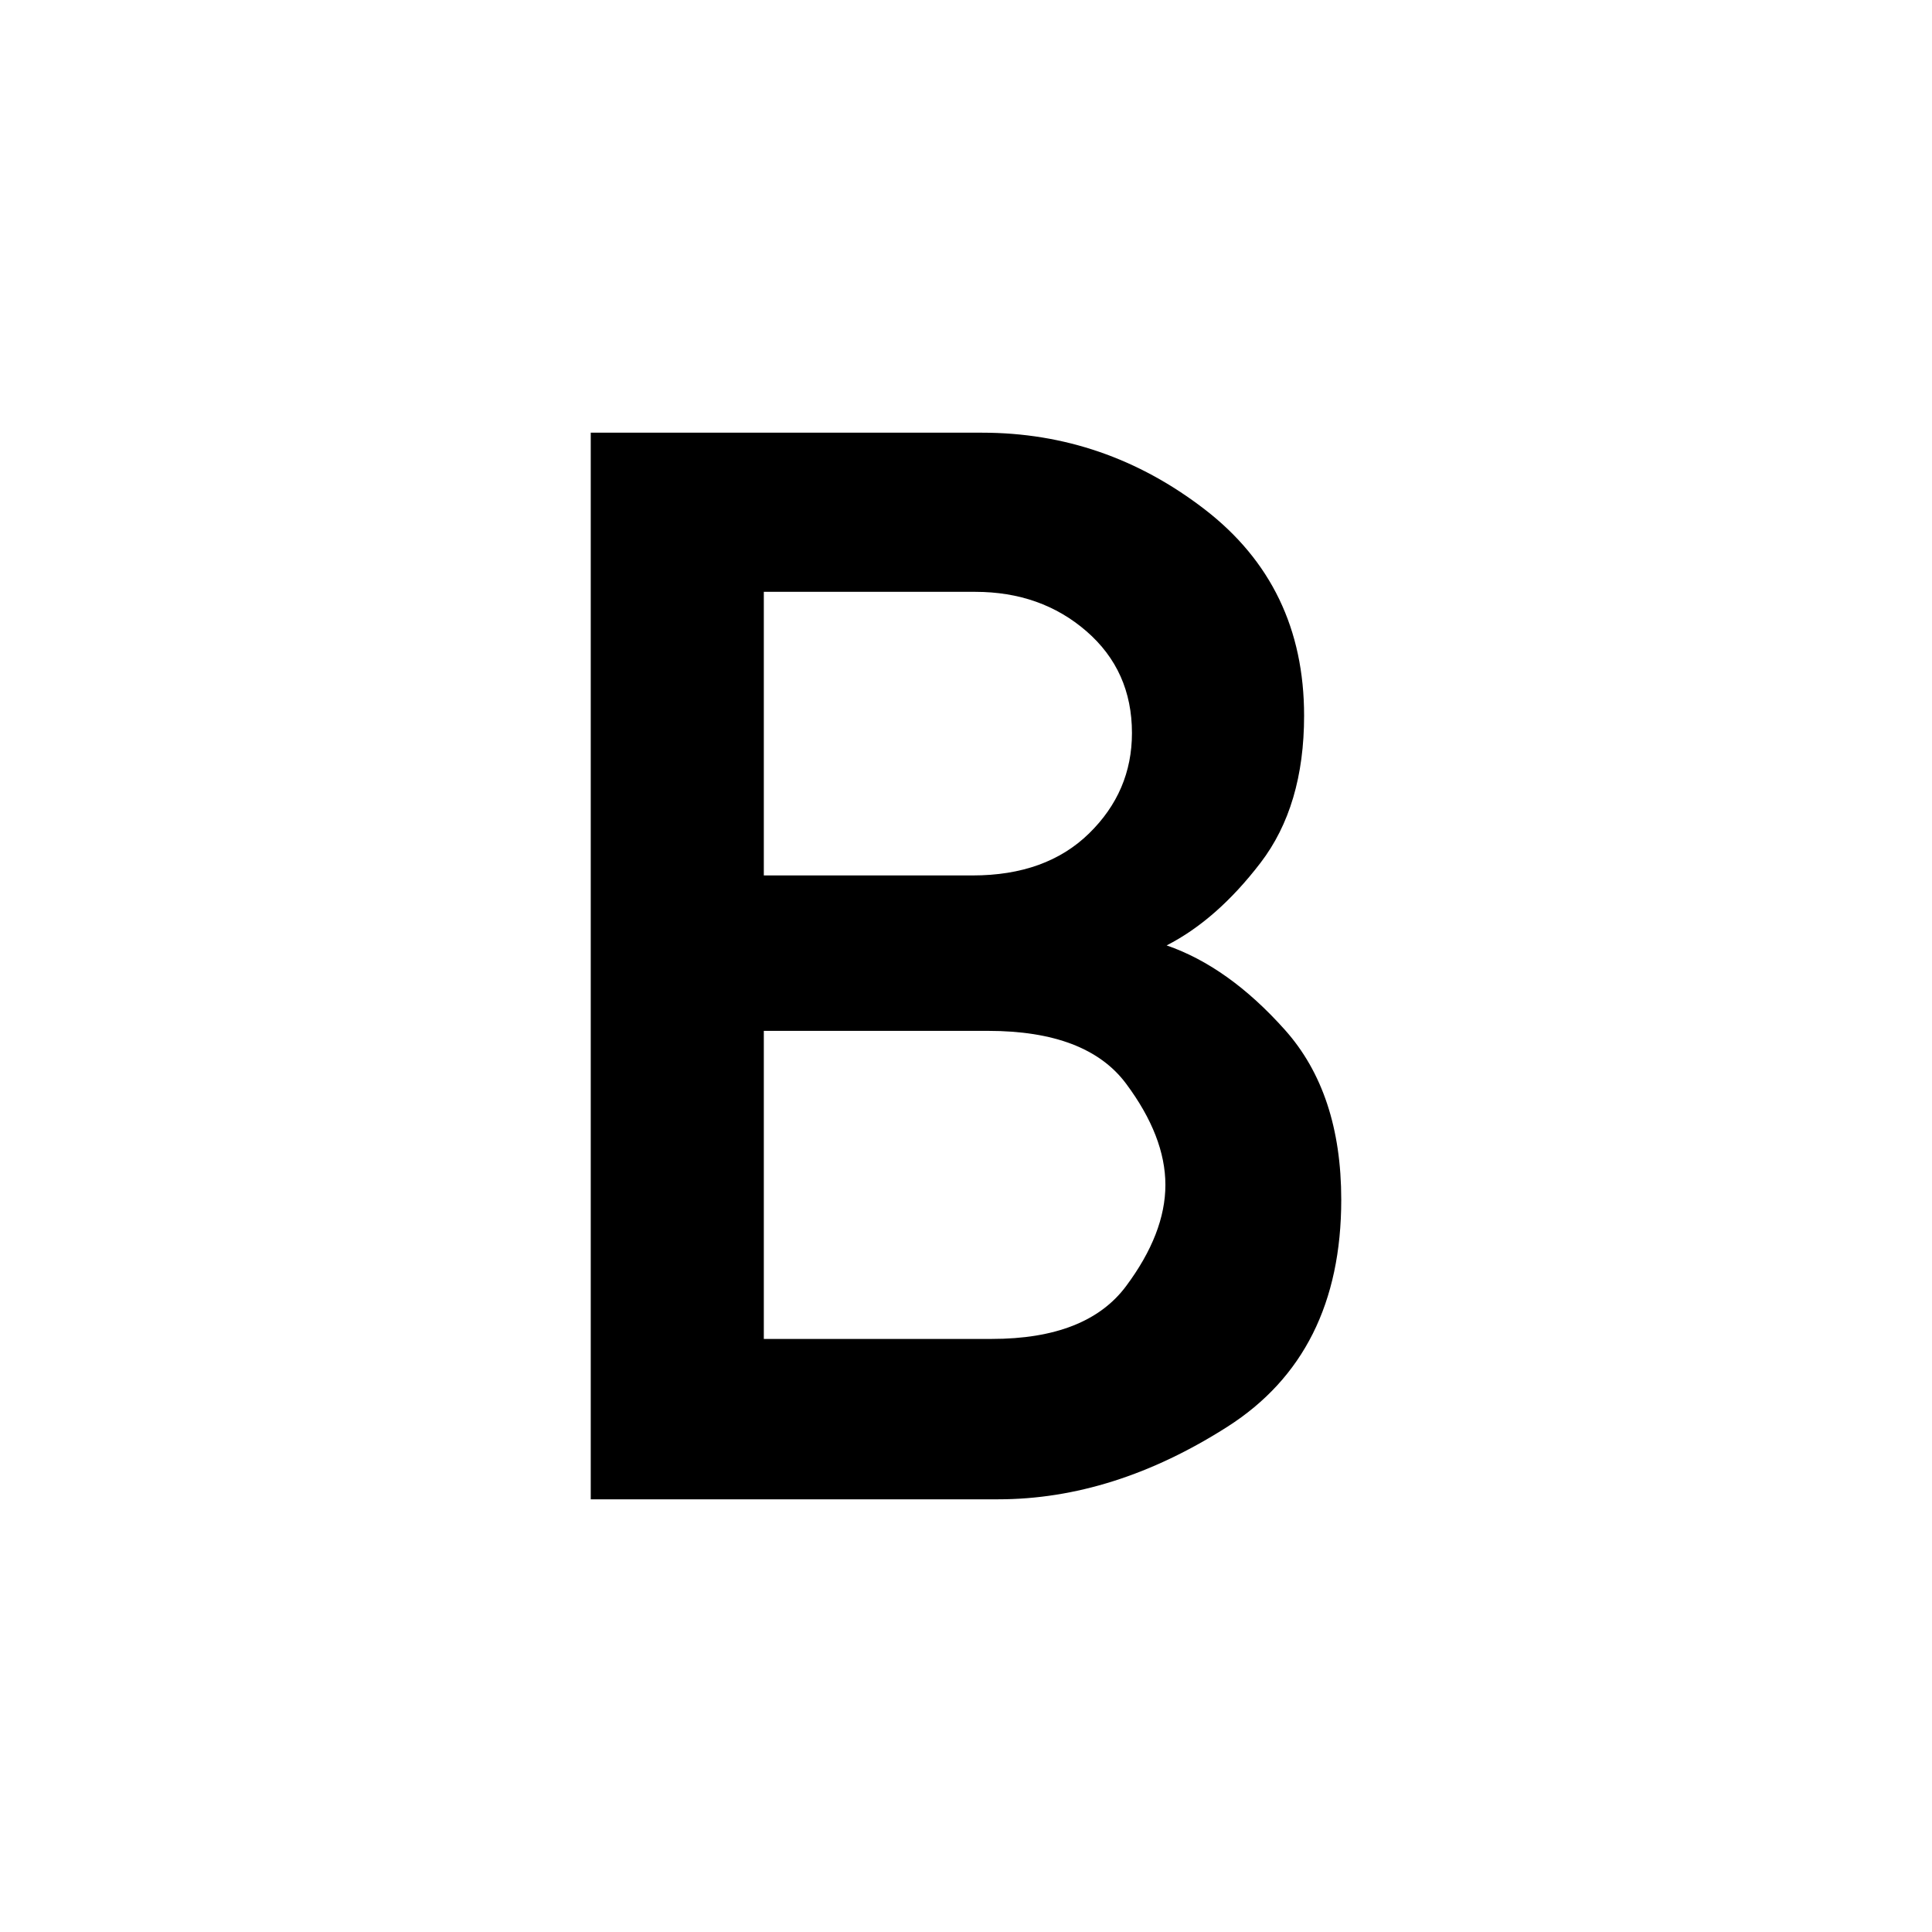
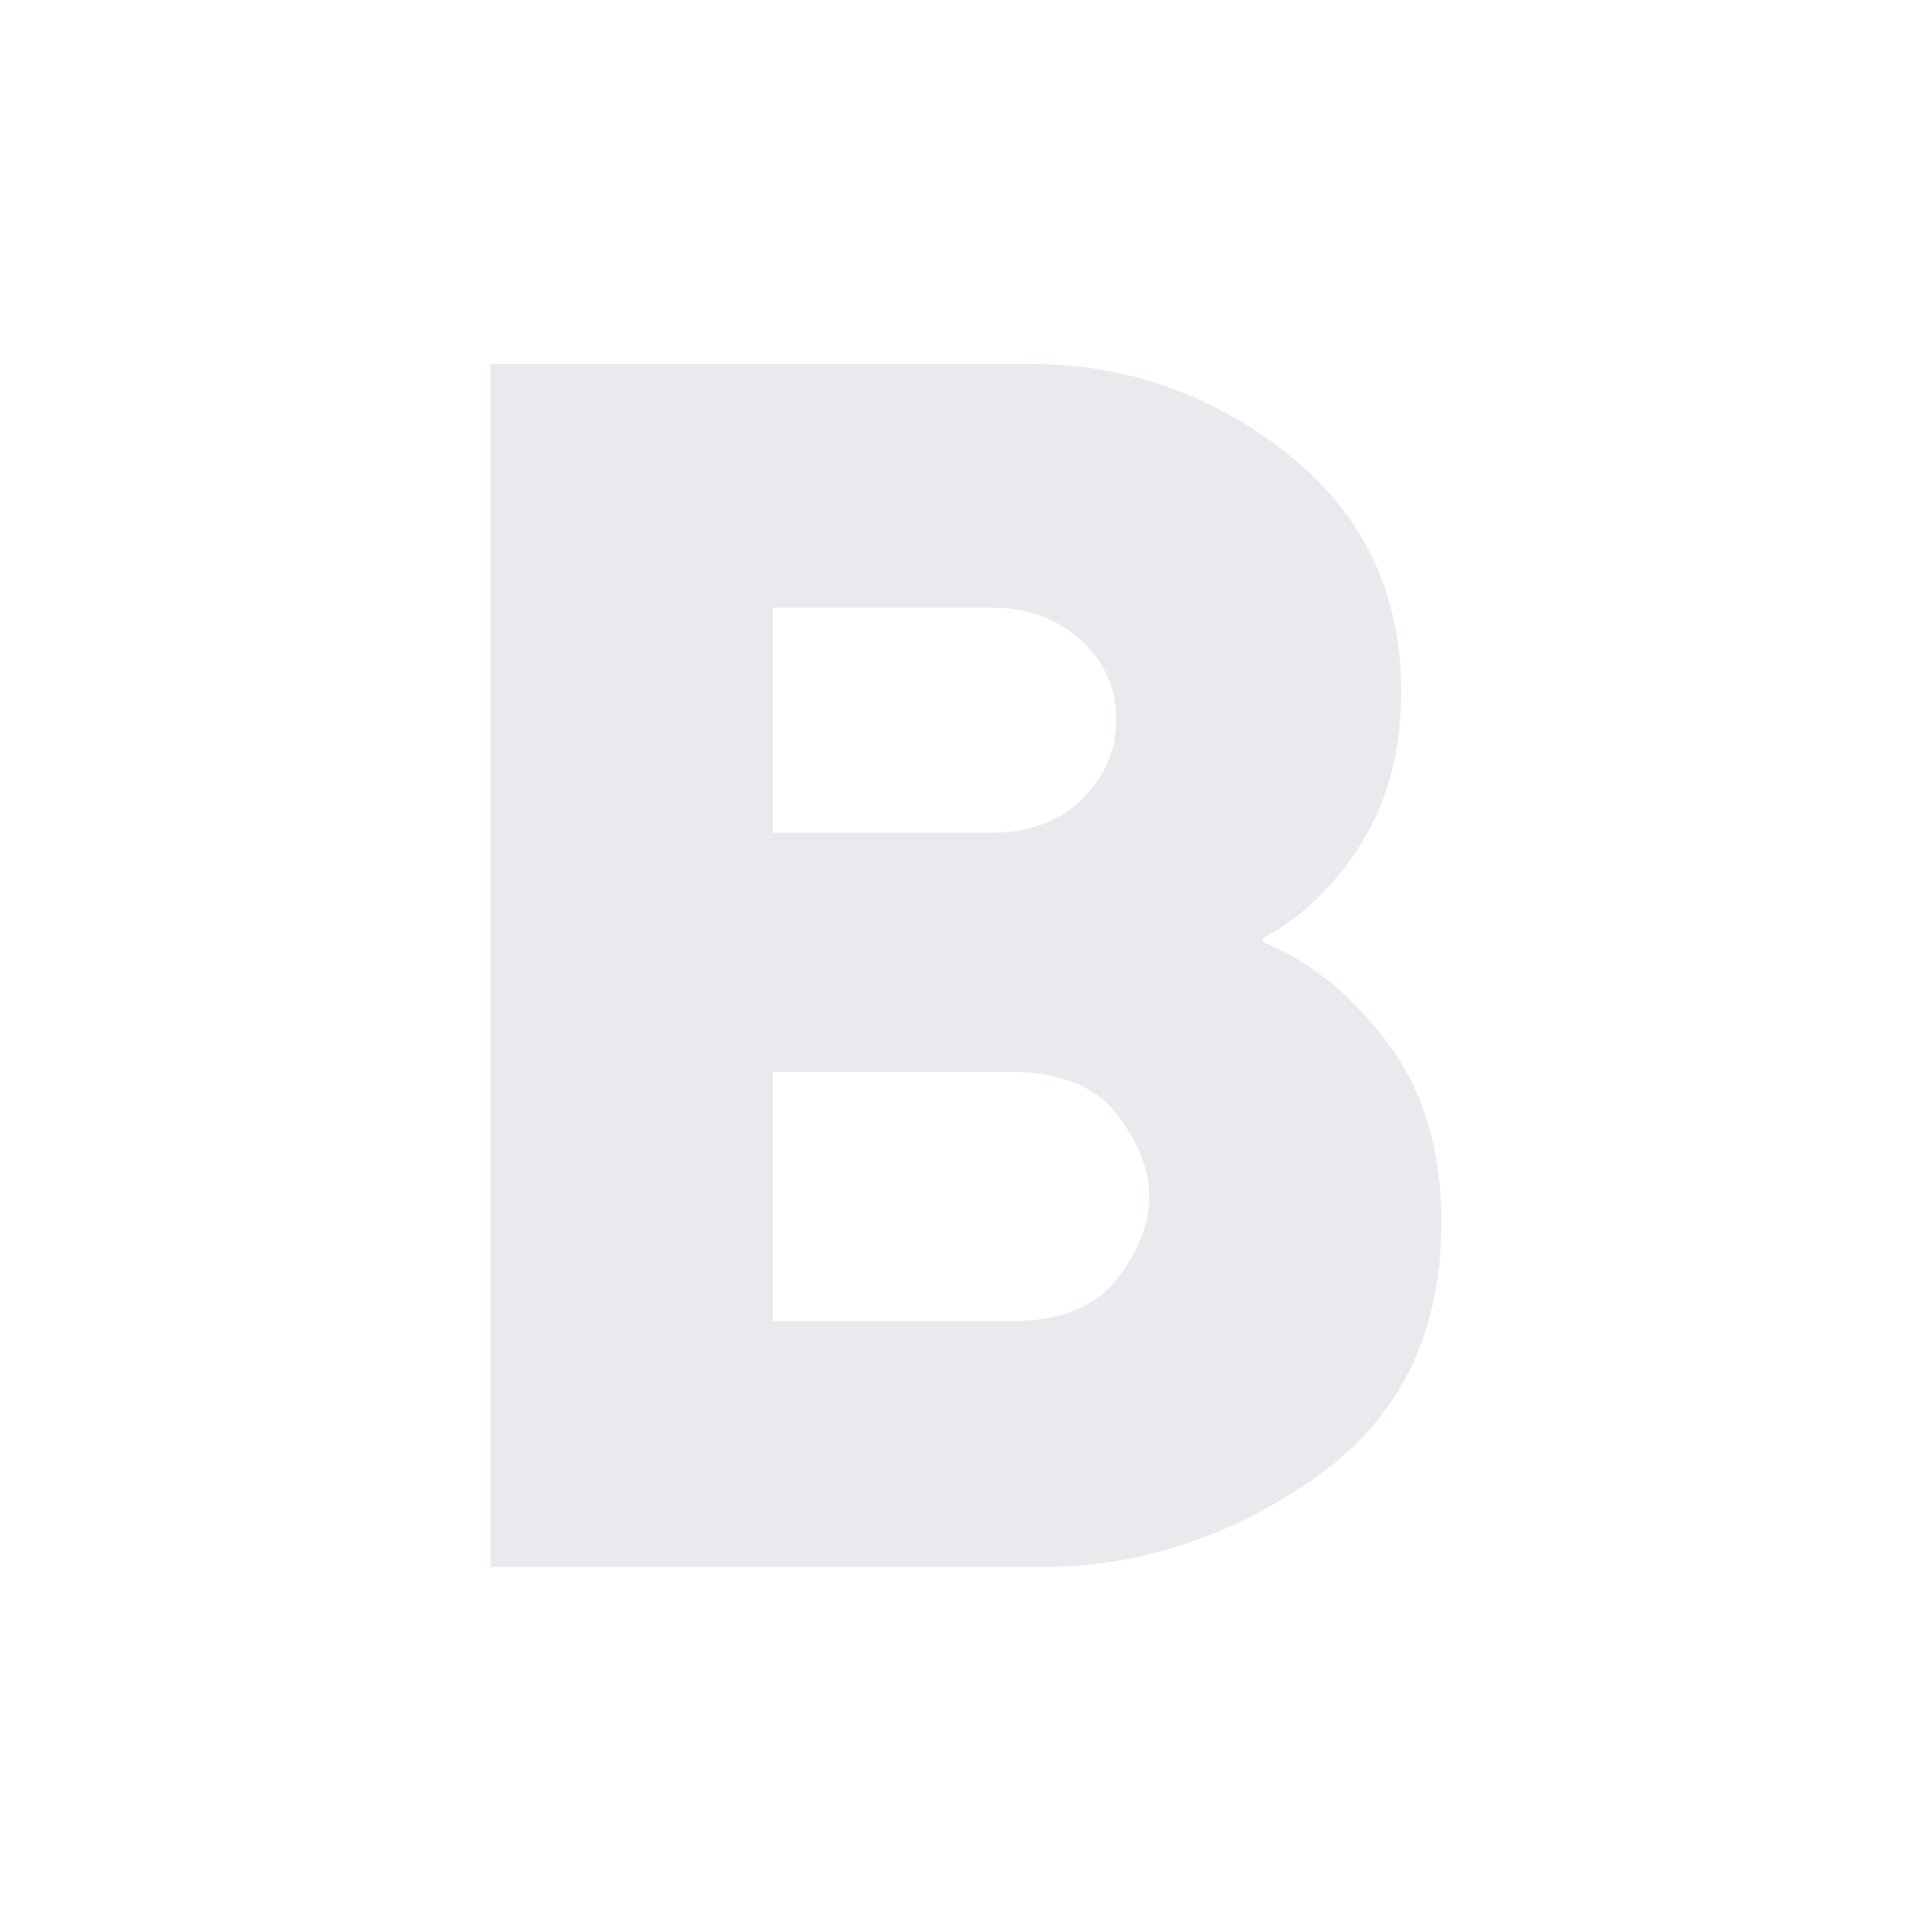
- <svg xmlns="http://www.w3.org/2000/svg" height="24" viewBox="0 -960 960 960" width="24">
-   <path d="M293.54-215.001v-529.998H488q61.153 0 110.576 38.077 49.423 38.077 49.423 102.538 0 44.845-21.654 73.115-21.654 28.269-46.654 41.038 30.769 10.616 58.769 41.962 28 31.346 28 84.423 0 76.691-56.538 112.768T496-215.001H293.54Zm85.997-79.69h113.232q47.231 0 66.77-26.231 19.539-26.231 19.539-50.309 0-24.078-19.539-50.308Q540-447.77 490.923-447.77H379.537v153.079Zm0-230.308h103.77q36.462 0 57.809-20.846 21.347-20.847 21.347-49.924 0-30.924-22.578-50.54-22.577-19.615-55.347-19.615H379.537v140.925Z" />
+ <svg xmlns="http://www.w3.org/2000/svg" height="24px" viewBox="0 -960 960 960" width="24px" fill="#e8eaed">
+   <path d="M243.74-181.35v-597.87h267.35q72.35 0 128.76 44.81 56.41 44.8 56.41 118.06 0 44.22-20.17 75.96-20.18 31.74-48.65 46.56v1.7q35.74 14.96 62.28 50.61t26.54 88.87q0 83.35-63.3 127.32-63.31 43.98-135 43.98H243.74Zm140.22-122.17h118.13q36.69 0 52.84-20.83 16.16-20.82 16.16-40.87 0-20.04-16.16-41.15-16.15-21.11-54.15-21.11H383.96v123.96Zm0-242.7h108.26q28.48 0 45.45-16.72 16.98-16.71 16.98-39.41 0-24-17.85-39.85-17.84-15.84-43.71-15.84H383.96v111.82Z" />
</svg>
